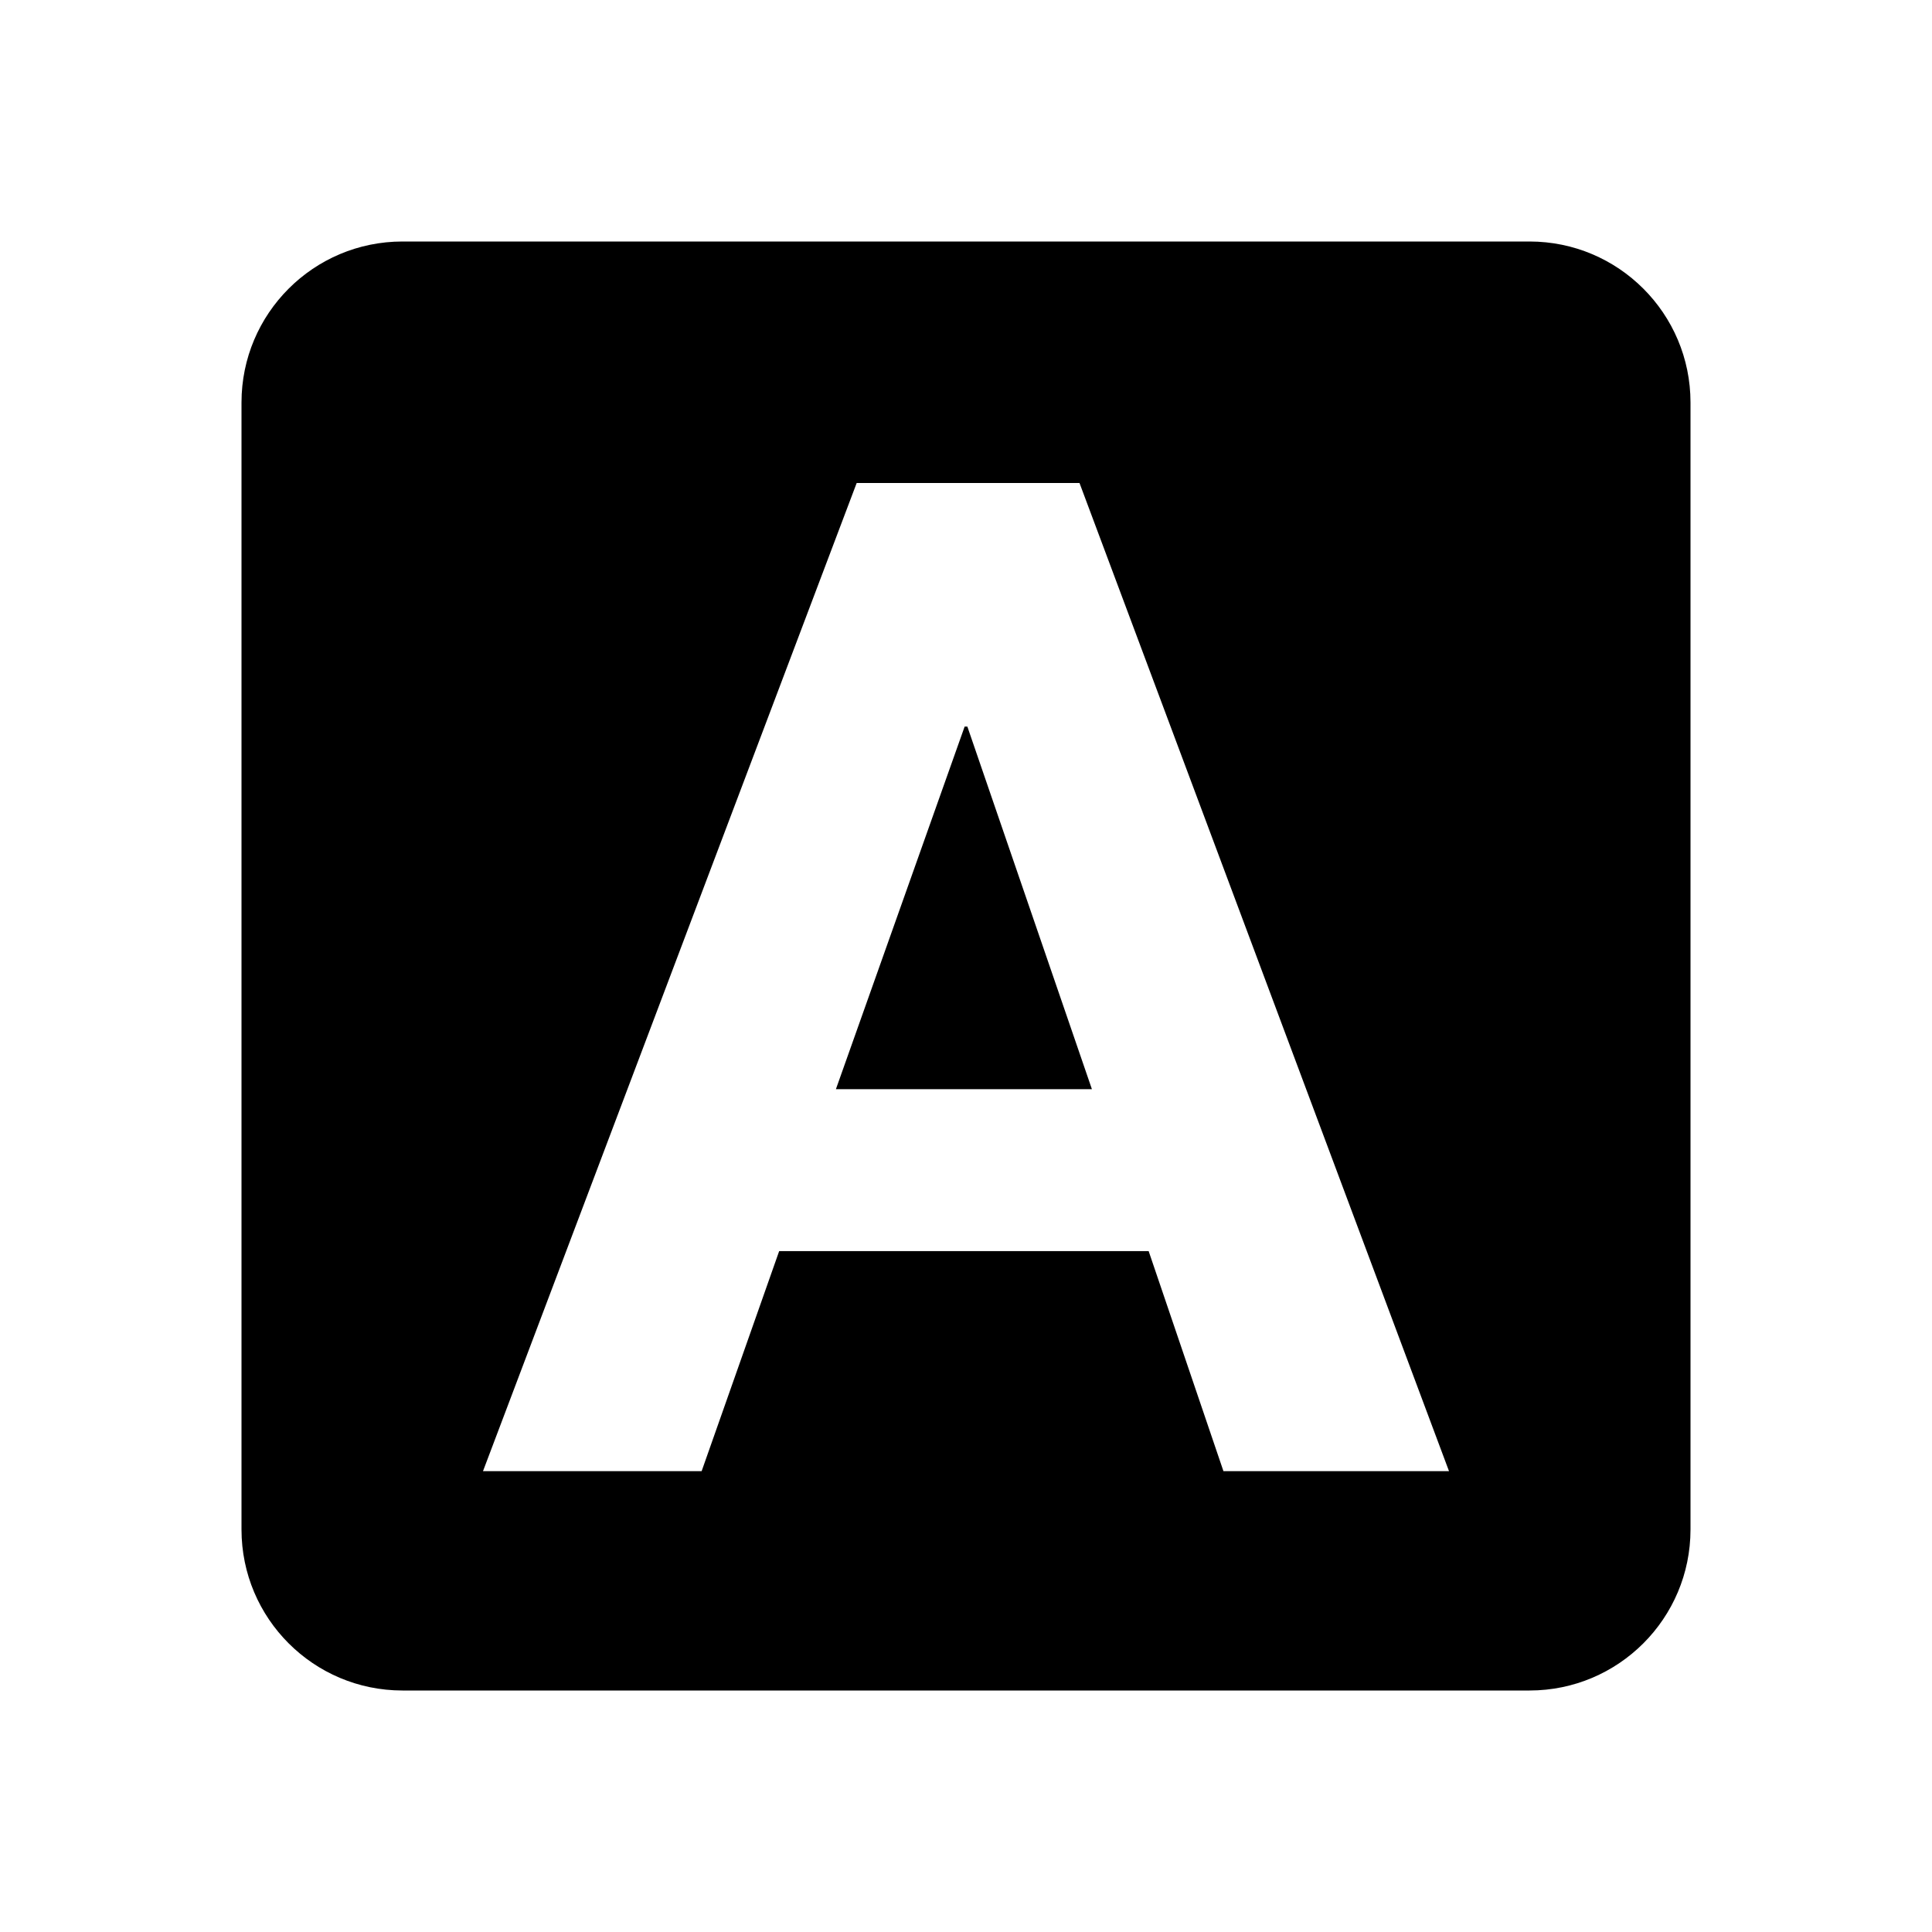
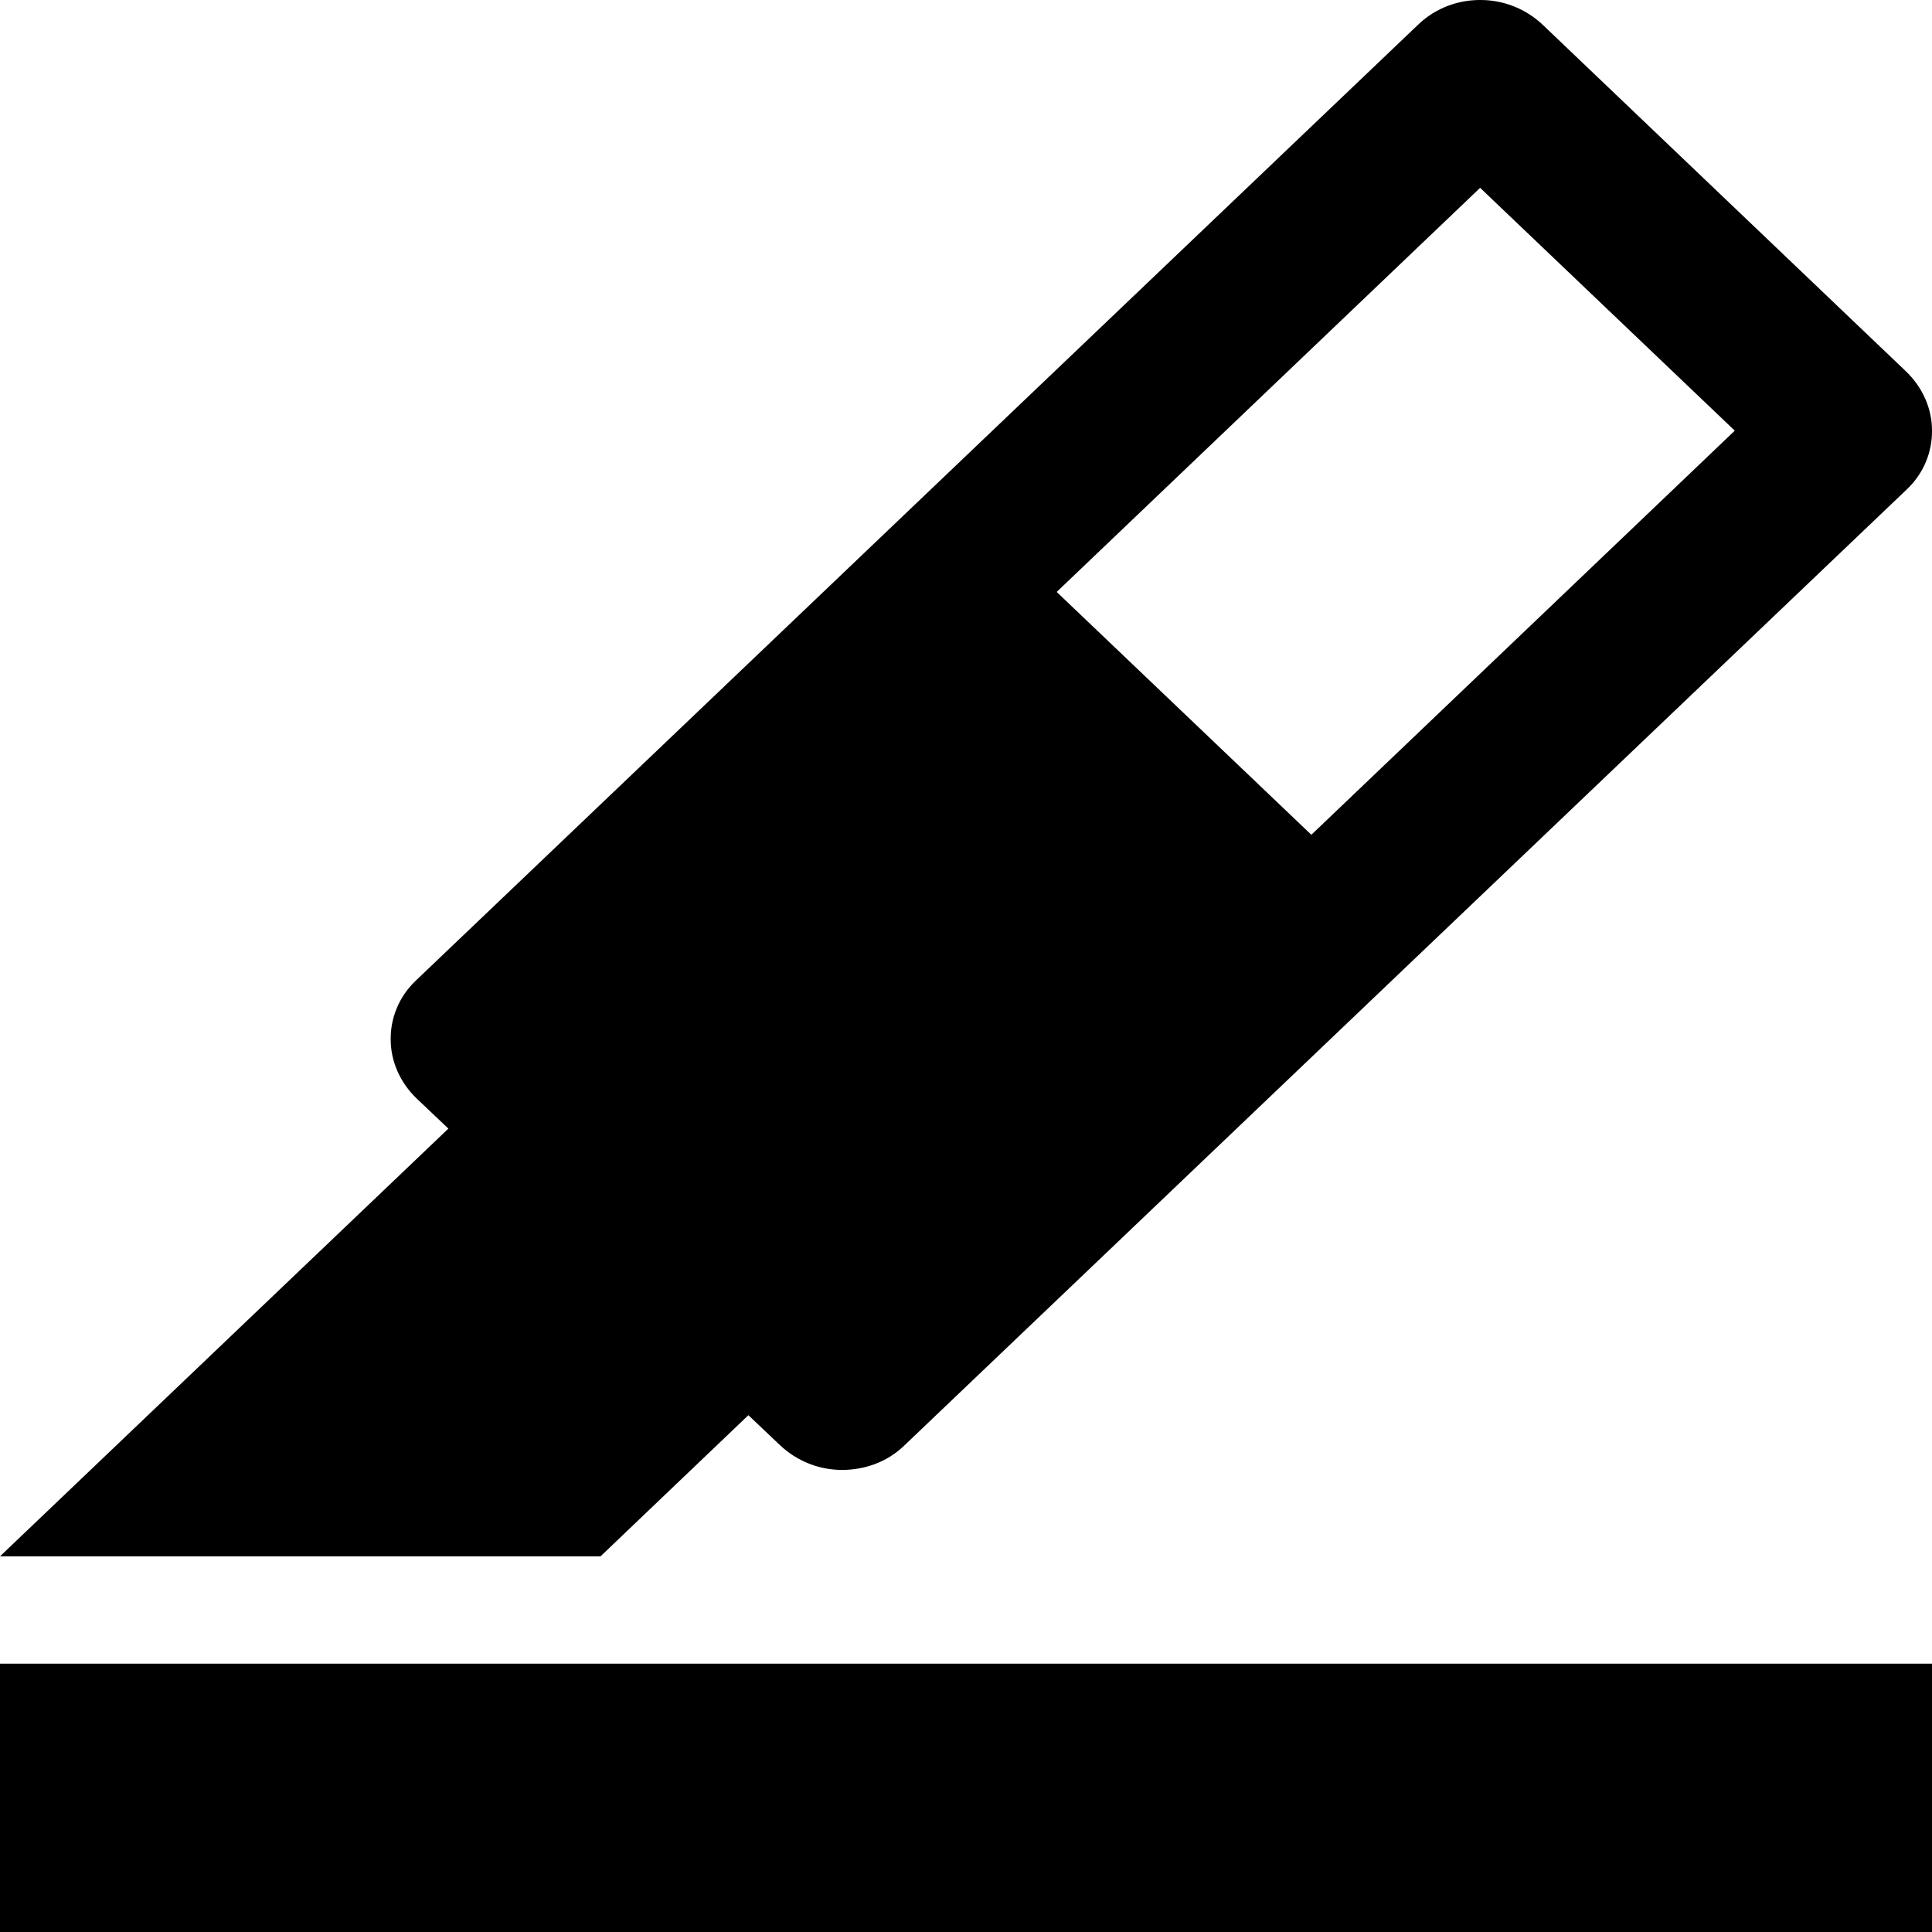
- <svg xmlns="http://www.w3.org/2000/svg" width="24" height="24">
-   <path d="M10.384 13.53h3.18l-1.547-4.504h-.034l-1.599 4.504zM5 3h14a2 2 0 0 1 2 2v14a2 2 0 0 1-2 2H5a2 2 0 0 1-2-2V5a2 2 0 0 1 2-2zm5.642 3L6 18.275h2.716l.963-2.733h4.59l.929 2.733H18L13.41 6h-2.768z" fill-rule="evenodd" fill="currentColor" />
+ <svg xmlns="http://www.w3.org/2000/svg" id="b" viewBox="0 0 72 72">
+   <defs>
+     <style>.d{fill:none;}.e{fill-rule:evenodd;}</style>
+   </defs>
+   <g id="c">
+     <rect y="62" width="72" height="10" />
+     <path class="e" d="M71.02,13.83L57.5.93C56.86.32,56.02,0,55.18,0c-.01,0-.02,0-.03,0-.82,0-1.64.3-2.27.89L15.49,36.55c-.63.6-.94,1.4-.93,2.19,0,.8.34,1.6.98,2.21l1.17,1.11L0,58h22.38l5.51-5.26,1.17,1.11c.64.61,1.48.93,2.32.93s1.67-.29,2.3-.89l37.39-35.66c.63-.6.94-1.4.93-2.19,0-.8-.34-1.6-.98-2.21ZM48.87,31.11l-9.49-9.05,15.78-15.06,9.49,9.05-15.78,15.06Z" />
+     <rect class="d" x="0" y="0" width="72" height="72" />
+   </g>
</svg>
